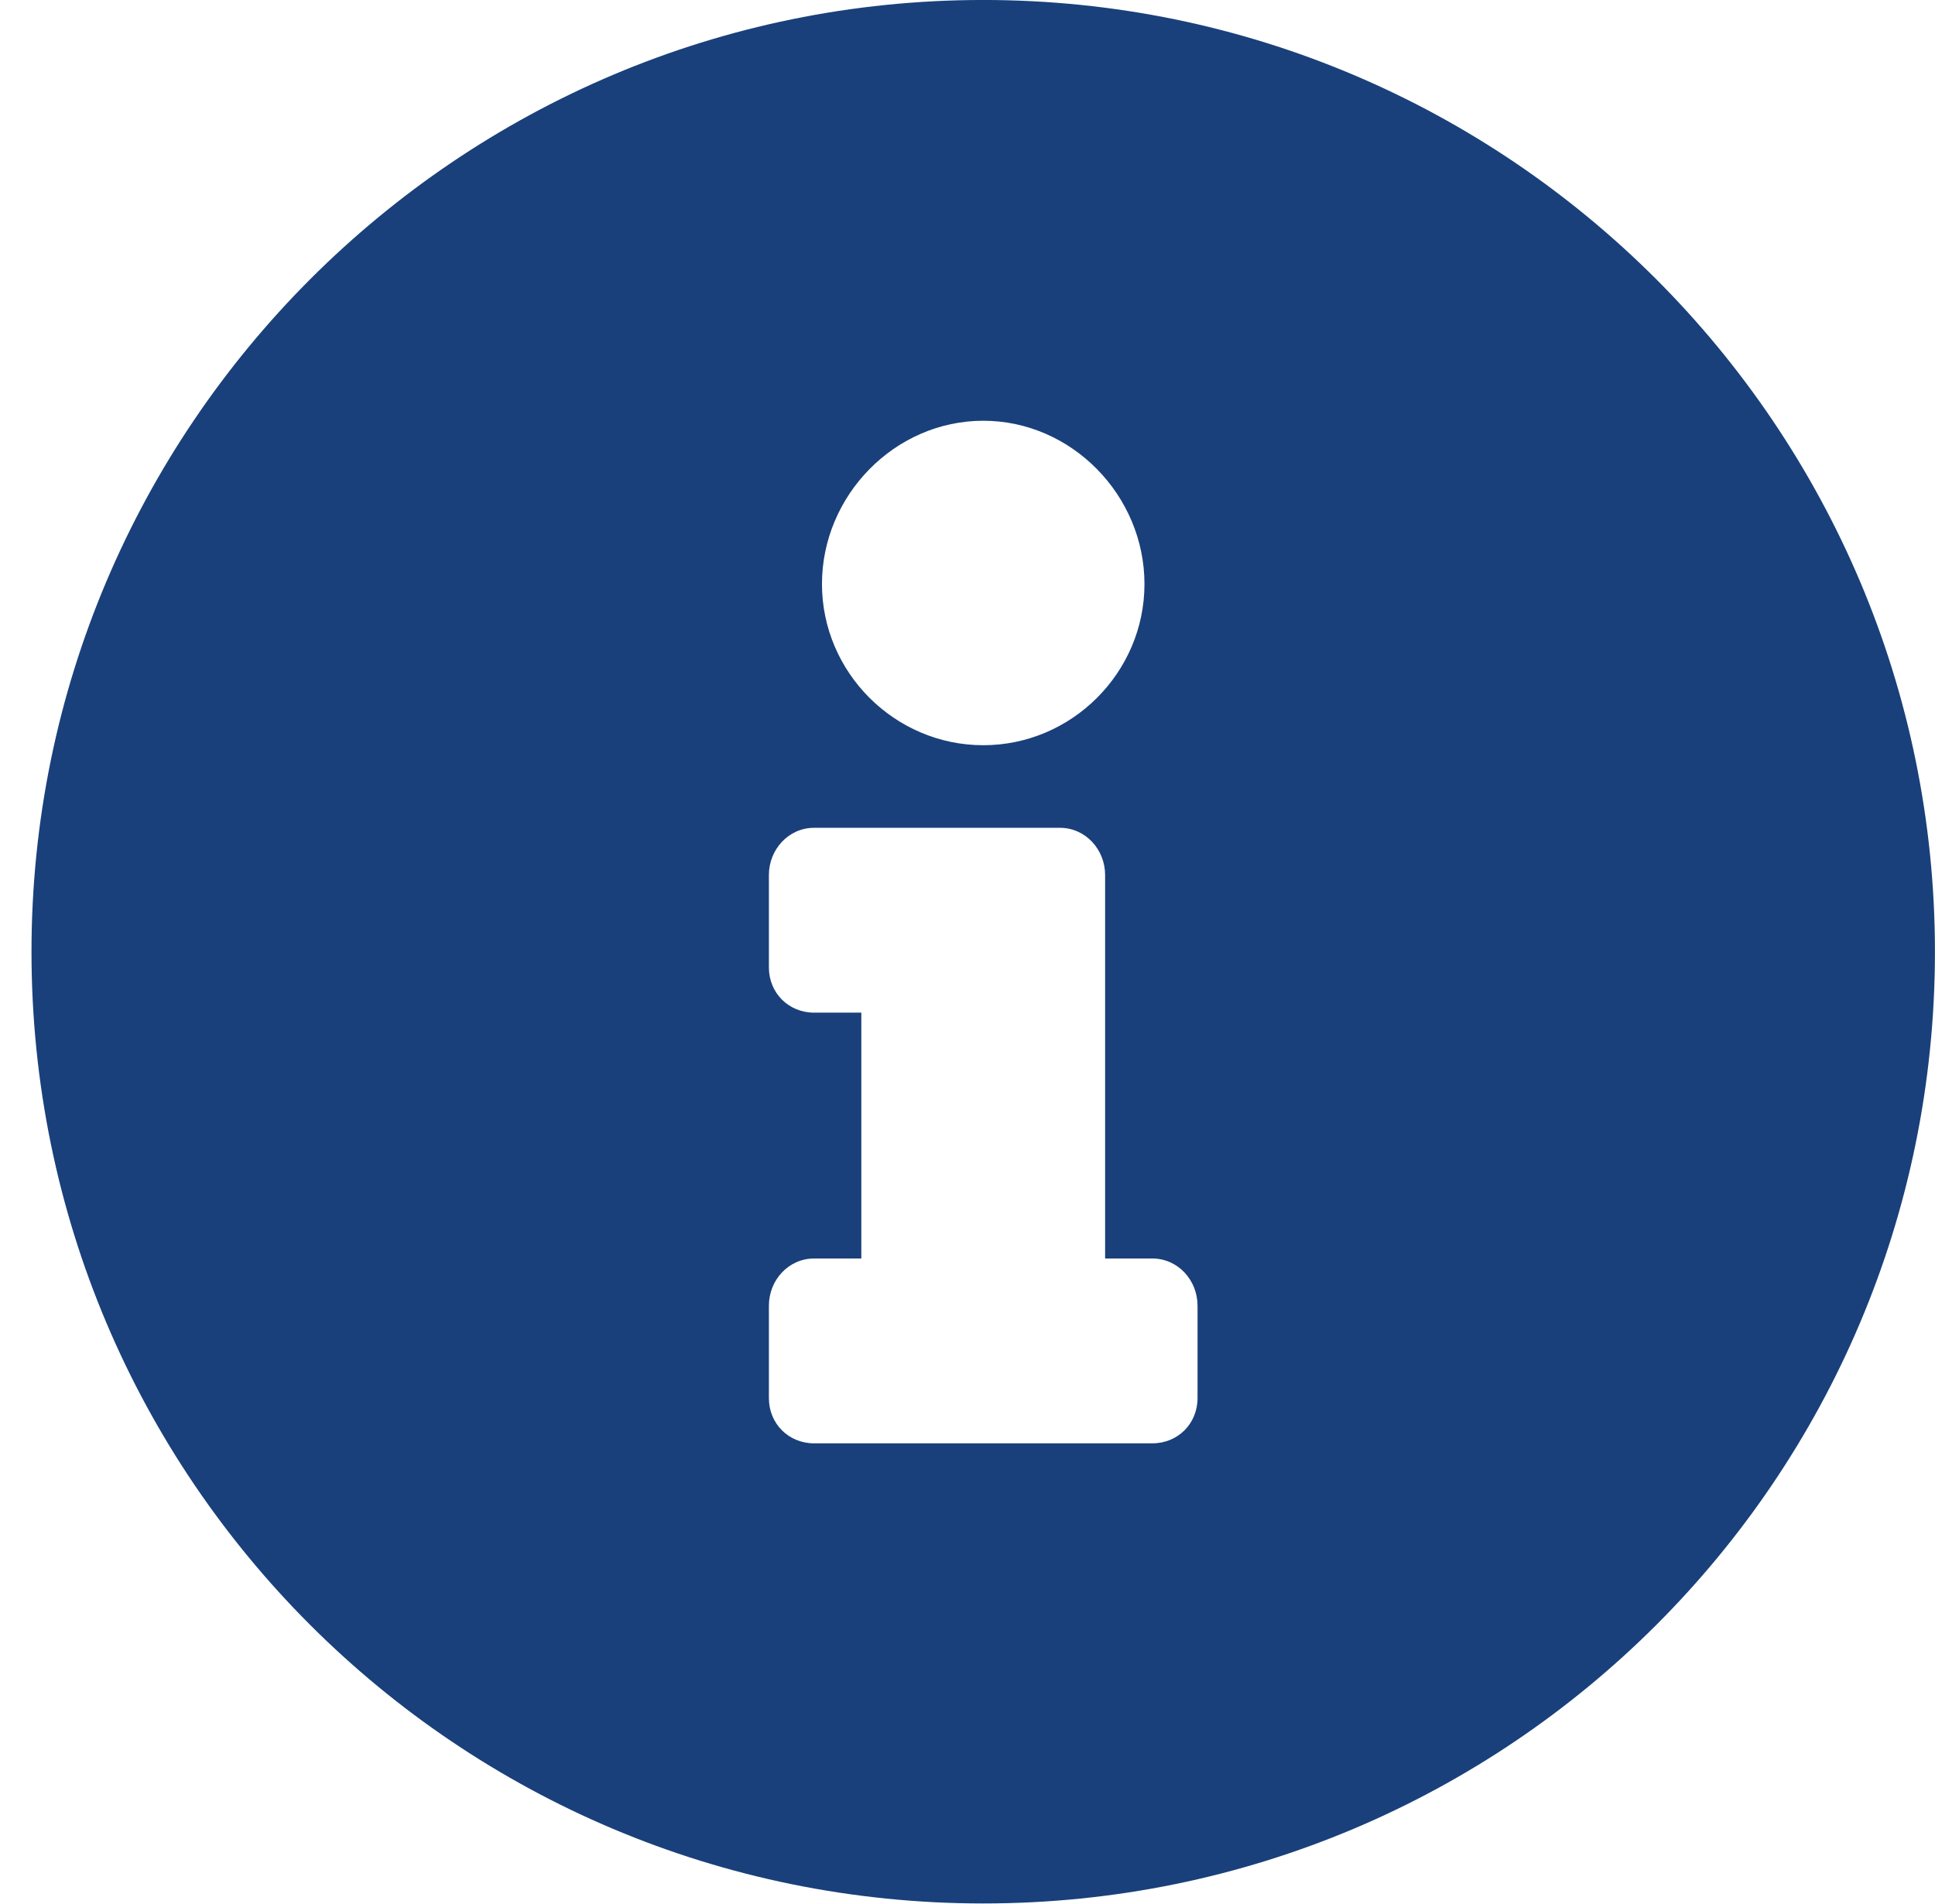
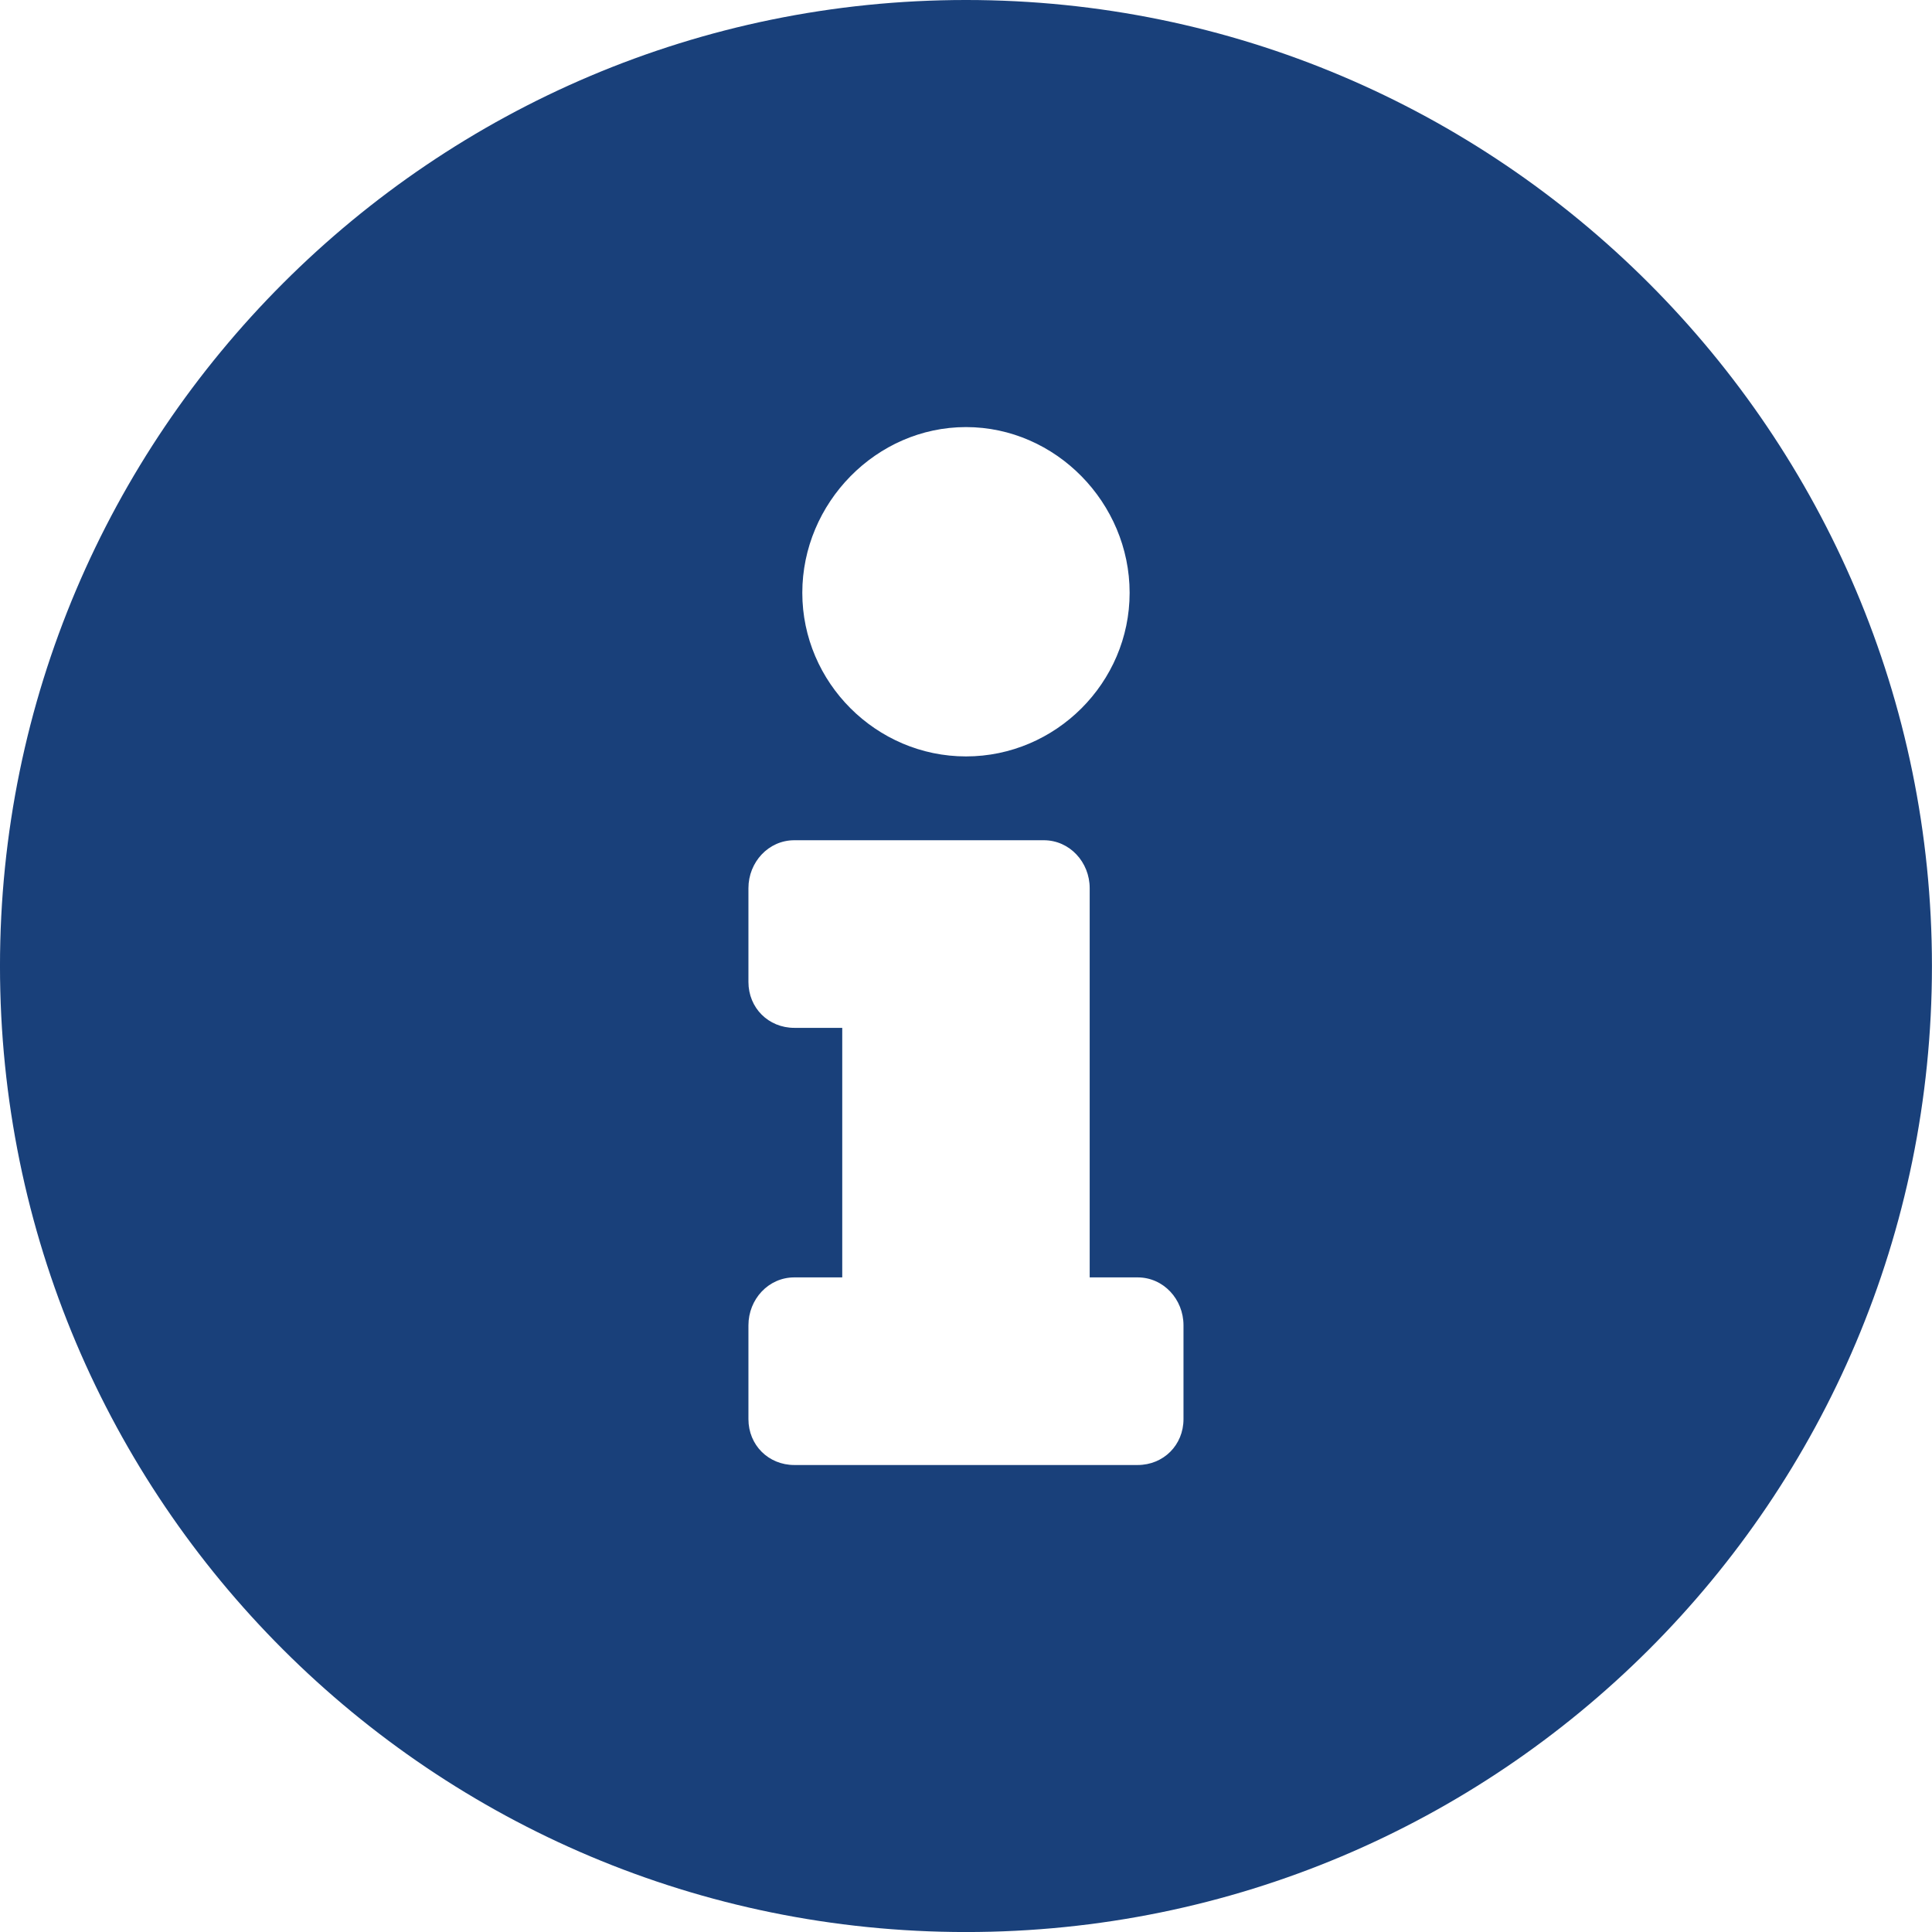
- <svg xmlns="http://www.w3.org/2000/svg" xmlns:xlink="http://www.w3.org/1999/xlink" version="1.1" width="34.147pt" height="33.591pt" viewBox="36.806 549.849 34.147 33.591">
+ <svg xmlns="http://www.w3.org/2000/svg" xmlns:xlink="http://www.w3.org/1999/xlink" version="1.1" width="33.591pt" height="33.591pt" viewBox="37.362 562.499 33.591 33.591">
  <defs>
-     <path id="g1-240" d="M12.394-21.292C5.775-21.292 .397-15.913 .397-9.295C.397-2.652 5.775 2.702 12.394 2.702S24.39-2.652 24.39-9.295C24.39-15.913 19.012-21.292 12.394-21.292ZM12.394-15.988C13.509-15.988 14.426-15.046 14.426-13.93S13.509-11.898 12.394-11.898S10.361-12.815 10.361-13.93S11.278-15.988 12.394-15.988ZM15.095-3.668C15.095-3.346 14.847-3.098 14.525-3.098H10.262C9.94-3.098 9.692-3.346 9.692-3.668V-4.833C9.692-5.156 9.94-5.428 10.262-5.428H10.857V-8.527H10.262C9.94-8.527 9.692-8.775 9.692-9.097V-10.262C9.692-10.584 9.94-10.857 10.262-10.857H13.36C13.682-10.857 13.93-10.584 13.93-10.262V-5.428H14.525C14.847-5.428 15.095-5.156 15.095-4.833V-3.668Z" />
+     <path id="g1-242" d="M12.394-21.292C5.775-21.292 .397-15.913 .397-9.295C.397-2.652 5.775 2.702 12.394 2.702S24.39-2.652 24.39-9.295C24.39-15.913 19.012-21.292 12.394-21.292ZM12.394-15.988C13.509-15.988 14.426-15.046 14.426-13.93S13.509-11.898 12.394-11.898S10.361-12.815 10.361-13.93S11.278-15.988 12.394-15.988ZM15.095-3.668C15.095-3.346 14.847-3.098 14.525-3.098H10.262C9.94-3.098 9.692-3.346 9.692-3.668V-4.833C9.692-5.156 9.94-5.428 10.262-5.428H10.857V-8.527H10.262C9.94-8.527 9.692-8.775 9.692-9.097V-10.262C9.692-10.584 9.94-10.857 10.262-10.857H13.36C13.682-10.857 13.93-10.584 13.93-10.262V-5.428H14.525C14.847-5.428 15.095-5.156 15.095-4.833V-3.668Z" />
  </defs>
  <g id="page1" transform="matrix(1.4 0 0 1.4 0 0)">
    <g fill="#19407a">
-       <use x="26.29" y="414.041" xlink:href="#g1-240" />
+       <use x="26.29" y="423.077" xlink:href="#g1-242" />
    </g>
  </g>
</svg>
